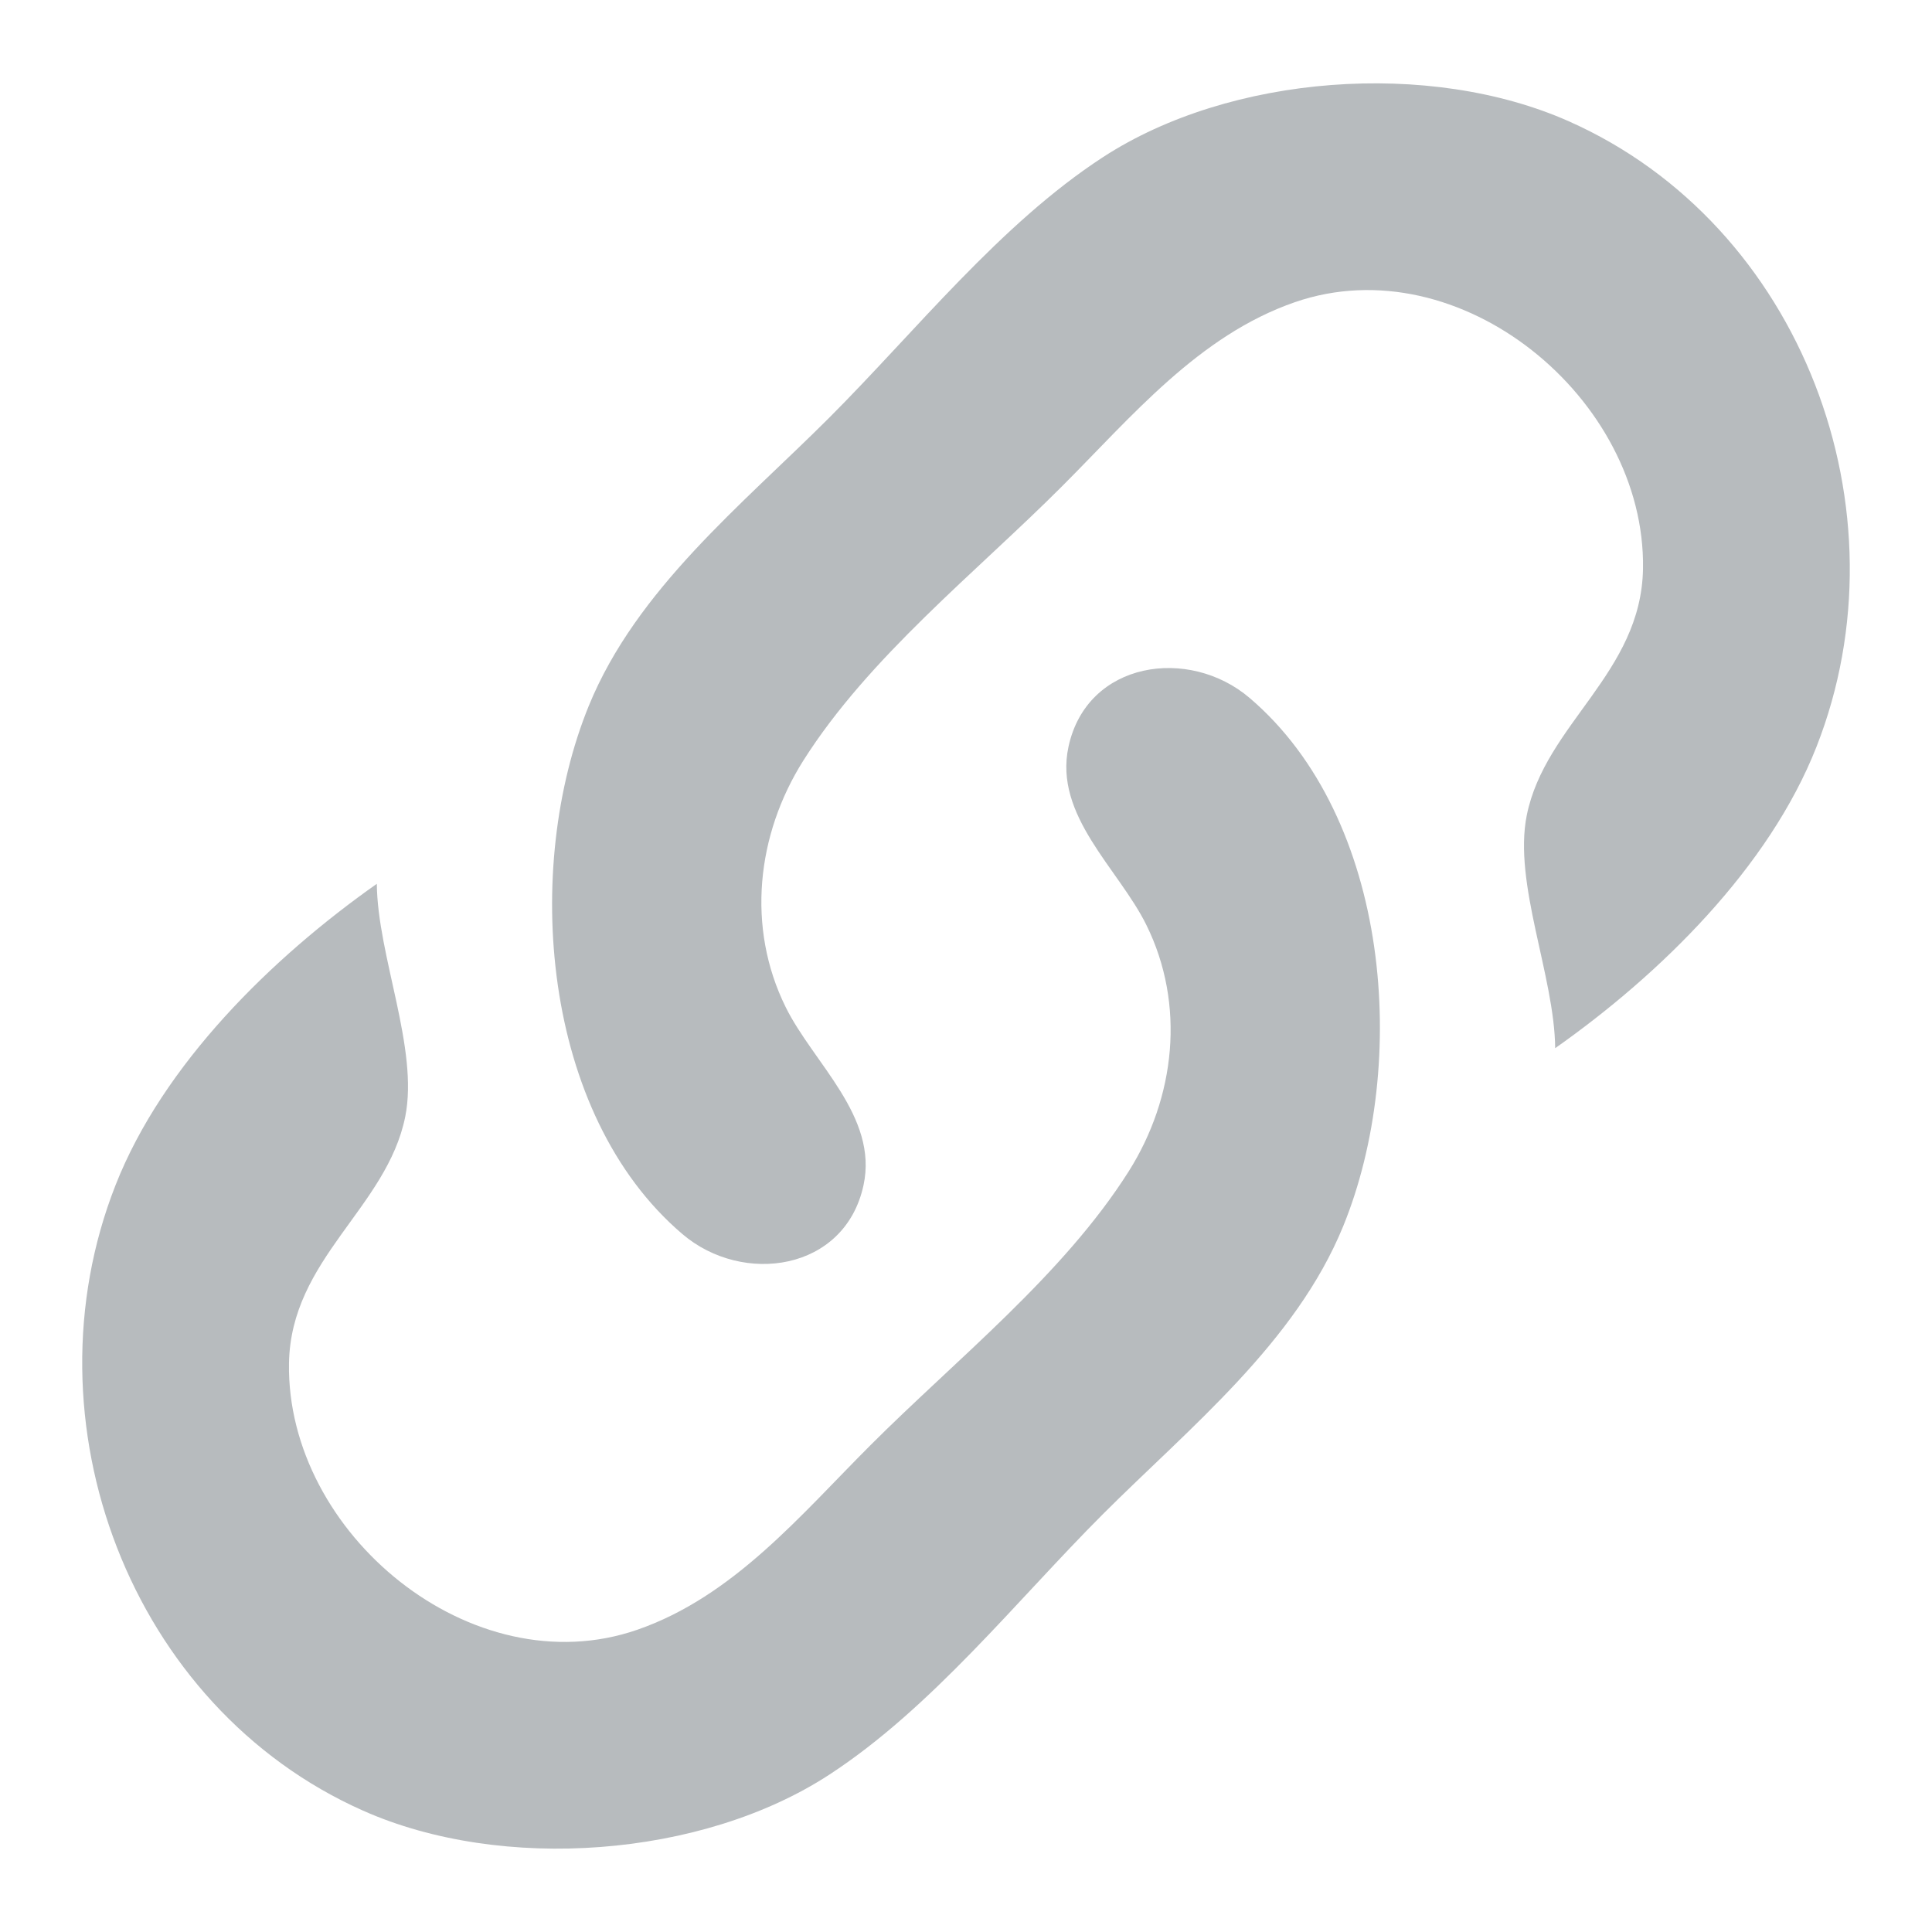
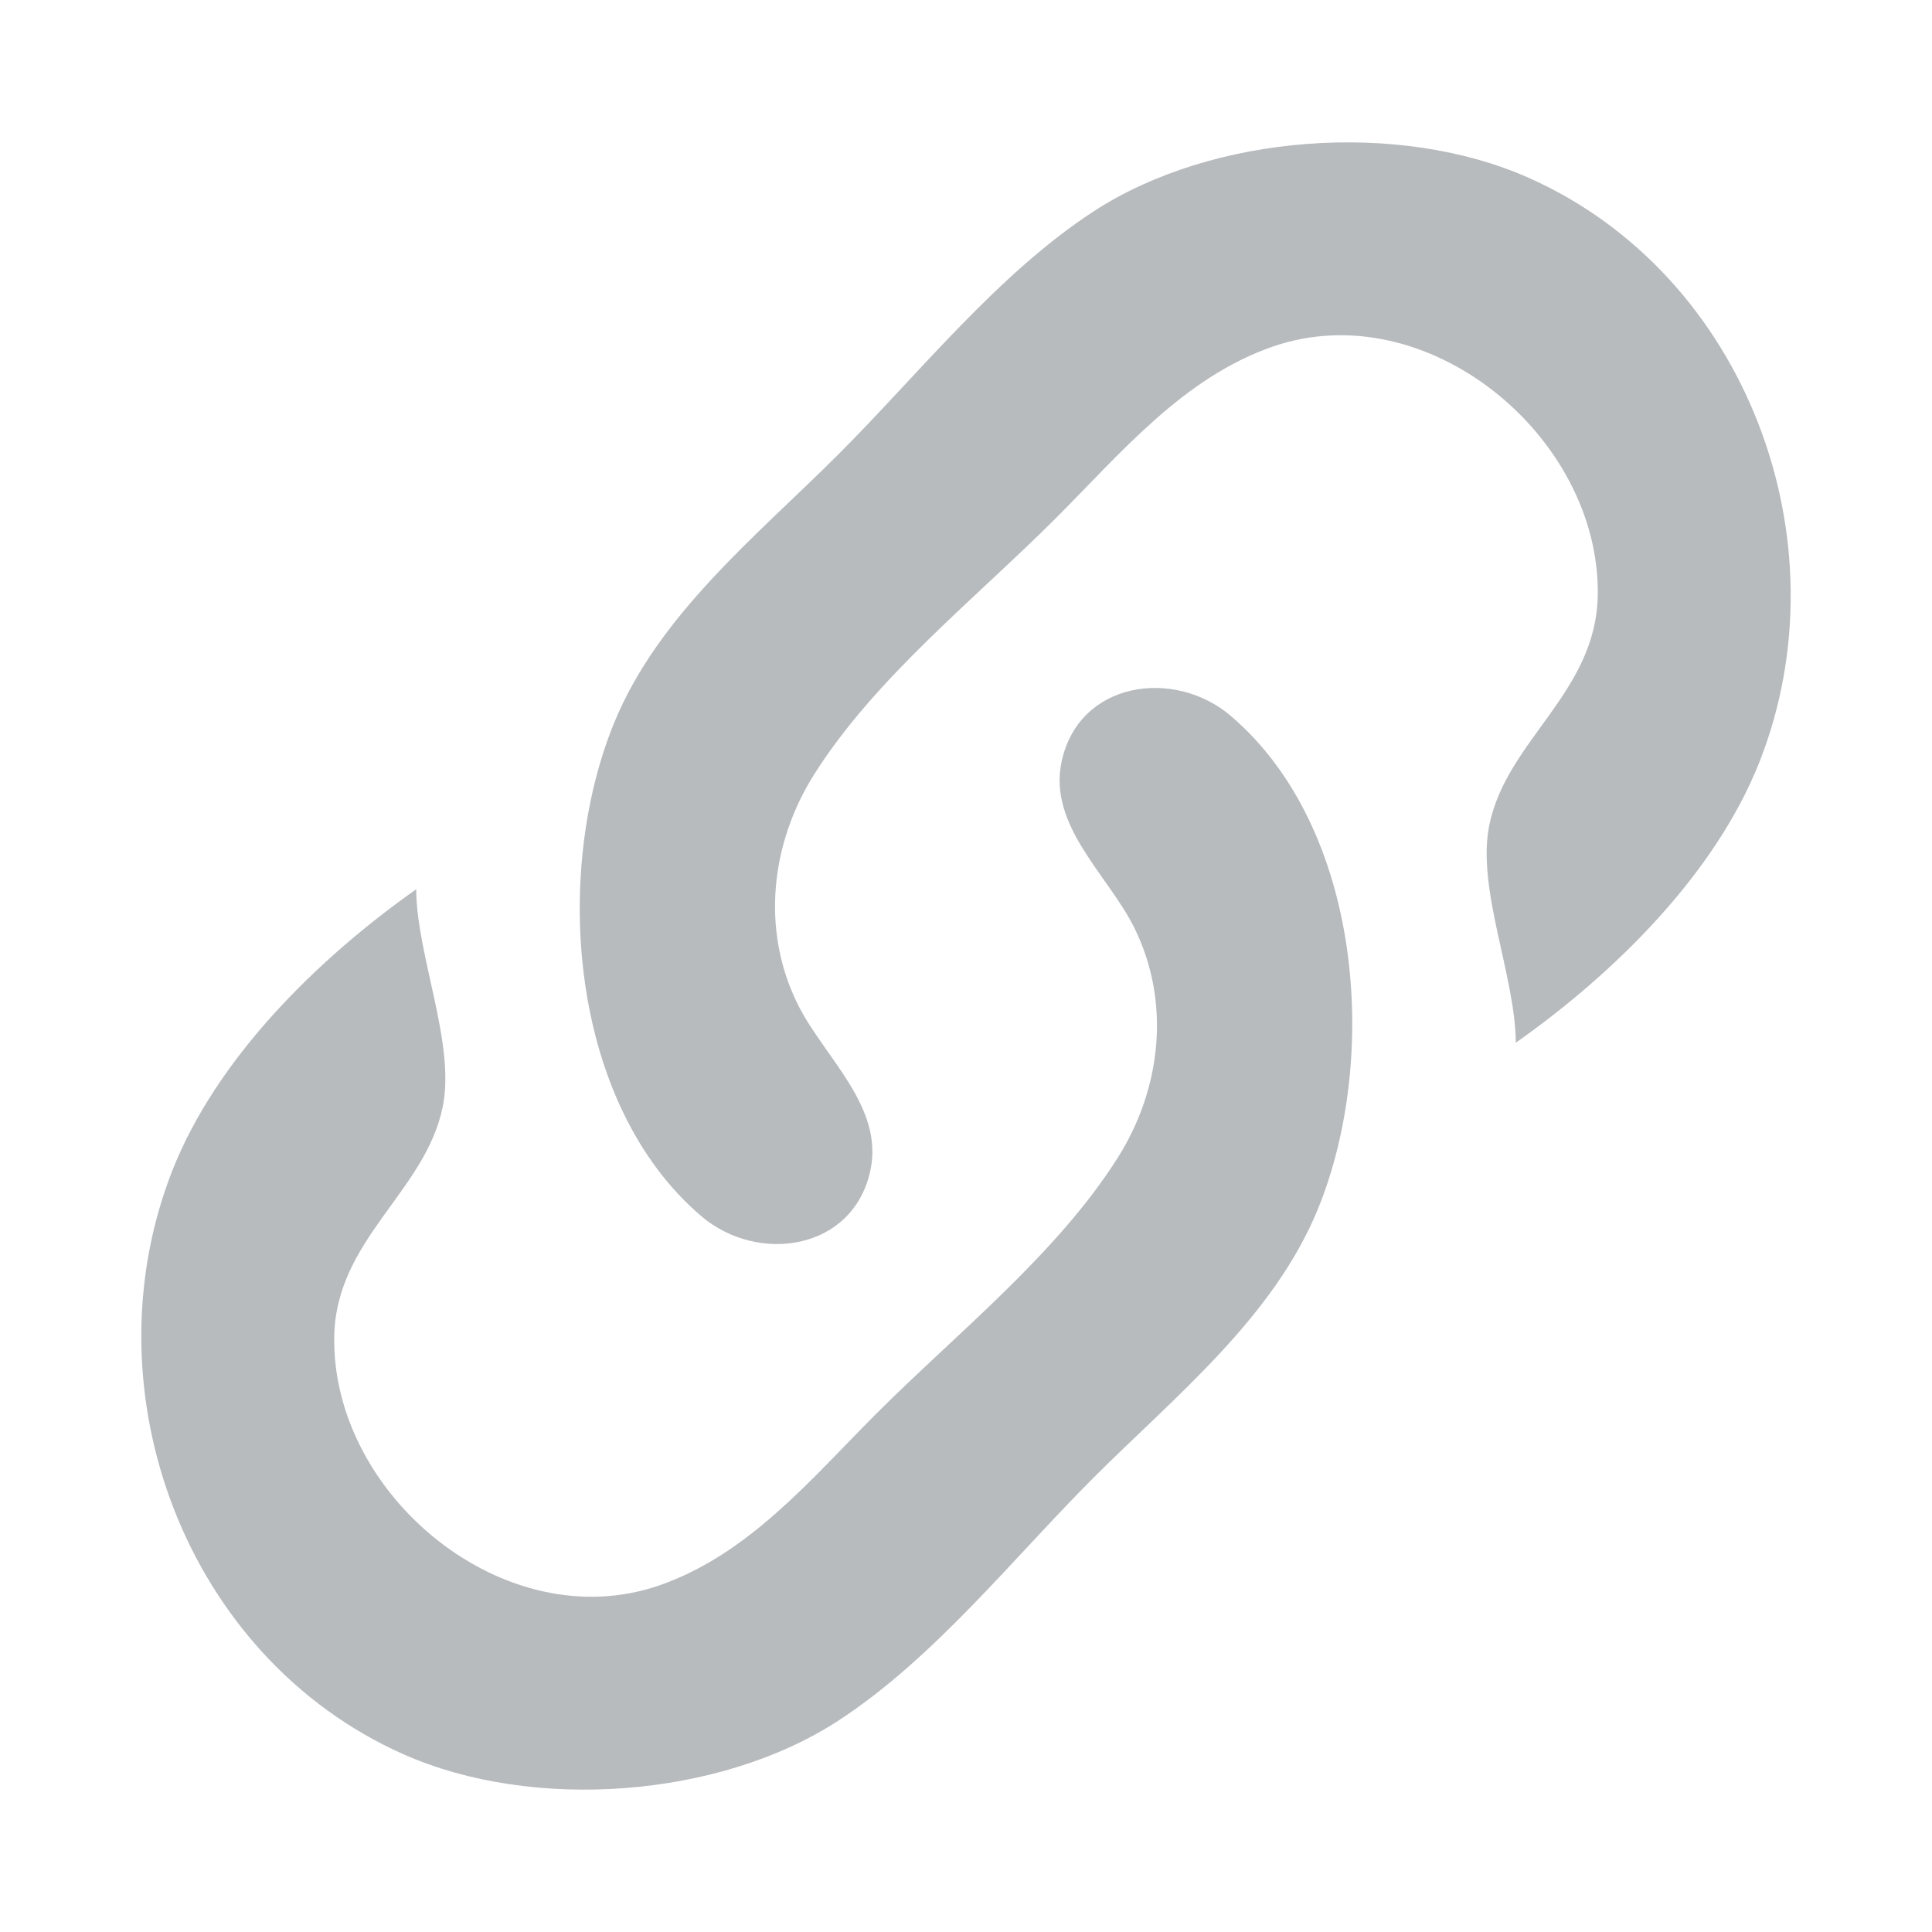
<svg xmlns="http://www.w3.org/2000/svg" style="isolation:isolate" viewBox="0 0 24 24" width="24pt" height="24pt">
  <defs>
-     <clipPath id="_clipPath_n1rjOhnbBdhAYV1FB6QZKfMuXdBsPZyS">
+     <clipPath id="_clipPath_XSaLnKaiNNhZqzEJ5vIapJasSsuskOIU">
      <rect width="24" height="24" />
    </clipPath>
  </defs>
-   <g clip-path="url(#_clipPath_n1rjOhnbBdhAYV1FB6QZKfMuXdBsPZyS)">
-     <path d=" M 19.319 13.021 C 20.62 12.105 21.974 10.781 22.565 9.277 C 23.719 6.342 22.385 2.793 19.489 1.507 C 17.761 0.739 15.281 0.924 13.702 1.952 C 12.422 2.785 11.373 4.117 10.298 5.192 C 9.218 6.271 7.907 7.319 7.315 8.766 C 6.493 10.778 6.723 13.836 8.477 15.33 C 9.228 15.971 10.497 15.791 10.727 14.723 C 10.911 13.869 10.104 13.207 9.76 12.511 C 9.271 11.522 9.398 10.368 9.98 9.447 C 10.795 8.16 12.121 7.114 13.191 6.043 C 14.058 5.176 14.891 4.167 16.085 3.754 C 18.136 3.045 20.444 4.951 20.41 7.064 C 20.389 8.363 19.195 8.993 18.966 10.128 C 18.796 10.974 19.311 12.125 19.319 13.021 Z  M 4.681 10.979 C 3.38 11.895 2.026 13.219 1.435 14.723 C 0.281 17.658 1.615 21.207 4.511 22.493 C 6.239 23.261 8.719 23.076 10.298 22.048 C 11.578 21.215 12.627 19.883 13.702 18.808 C 14.782 17.729 16.093 16.681 16.685 15.234 C 17.507 13.222 17.277 10.164 15.523 8.67 C 14.772 8.029 13.503 8.209 13.273 9.277 C 13.089 10.131 13.896 10.793 14.24 11.489 C 14.729 12.478 14.602 13.632 14.02 14.553 C 13.205 15.84 11.879 16.886 10.809 17.957 C 9.942 18.824 9.109 19.833 7.915 20.246 C 5.864 20.955 3.556 19.049 3.59 16.936 C 3.611 15.637 4.805 15.007 5.034 13.872 C 5.204 13.026 4.689 11.875 4.681 10.979 Z " fill-rule="evenodd" fill="rgb(183,187,190)" />
+   <g clip-path="url(#_clipPath_XSaLnKaiNNhZqzEJ5vIapJasSsuskOIU)">
+     <path d=" M 18.83 12.953 C 20.044 12.098 21.307 10.862 21.859 9.459 C 22.935 6.72 21.691 3.408 18.988 2.208 C 17.375 1.492 15.062 1.665 13.588 2.624 C 12.394 3.401 11.415 4.644 10.412 5.647 C 9.404 6.654 8.18 7.632 7.628 8.982 C 6.861 10.86 7.076 13.713 8.712 15.108 C 9.414 15.705 10.598 15.538 10.812 14.54 C 10.984 13.744 10.231 13.126 9.91 12.476 C 9.453 11.554 9.572 10.477 10.115 9.618 C 10.875 8.417 12.113 7.44 13.112 6.441 C 13.921 5.632 14.698 4.69 15.812 4.305 C 17.726 3.644 19.879 5.422 19.848 7.394 C 19.828 8.607 18.714 9.194 18.5 10.253 C 18.341 11.042 18.823 12.116 18.83 12.953 Z  M 5.17 11.047 C 3.957 11.902 2.693 13.138 2.141 14.541 C 1.065 17.28 2.309 20.592 5.012 21.792 C 6.625 22.508 8.938 22.335 10.412 21.376 C 11.606 20.599 12.585 19.356 13.588 18.353 C 14.596 17.346 15.82 16.368 16.372 15.018 C 17.139 13.14 16.924 10.287 15.288 8.892 C 14.586 8.295 13.402 8.462 13.188 9.46 C 13.016 10.256 13.769 10.874 14.09 11.524 C 14.547 12.446 14.428 13.523 13.885 14.382 C 13.125 15.583 11.887 16.56 10.888 17.559 C 10.079 18.368 9.302 19.31 8.188 19.695 C 6.274 20.356 4.121 18.578 4.152 16.606 C 4.172 15.393 5.286 14.806 5.5 13.747 C 5.659 12.958 5.177 11.884 5.17 11.047 Z " fill-rule="evenodd" fill="rgb(183,187,190)" />
  </g>
</svg>
